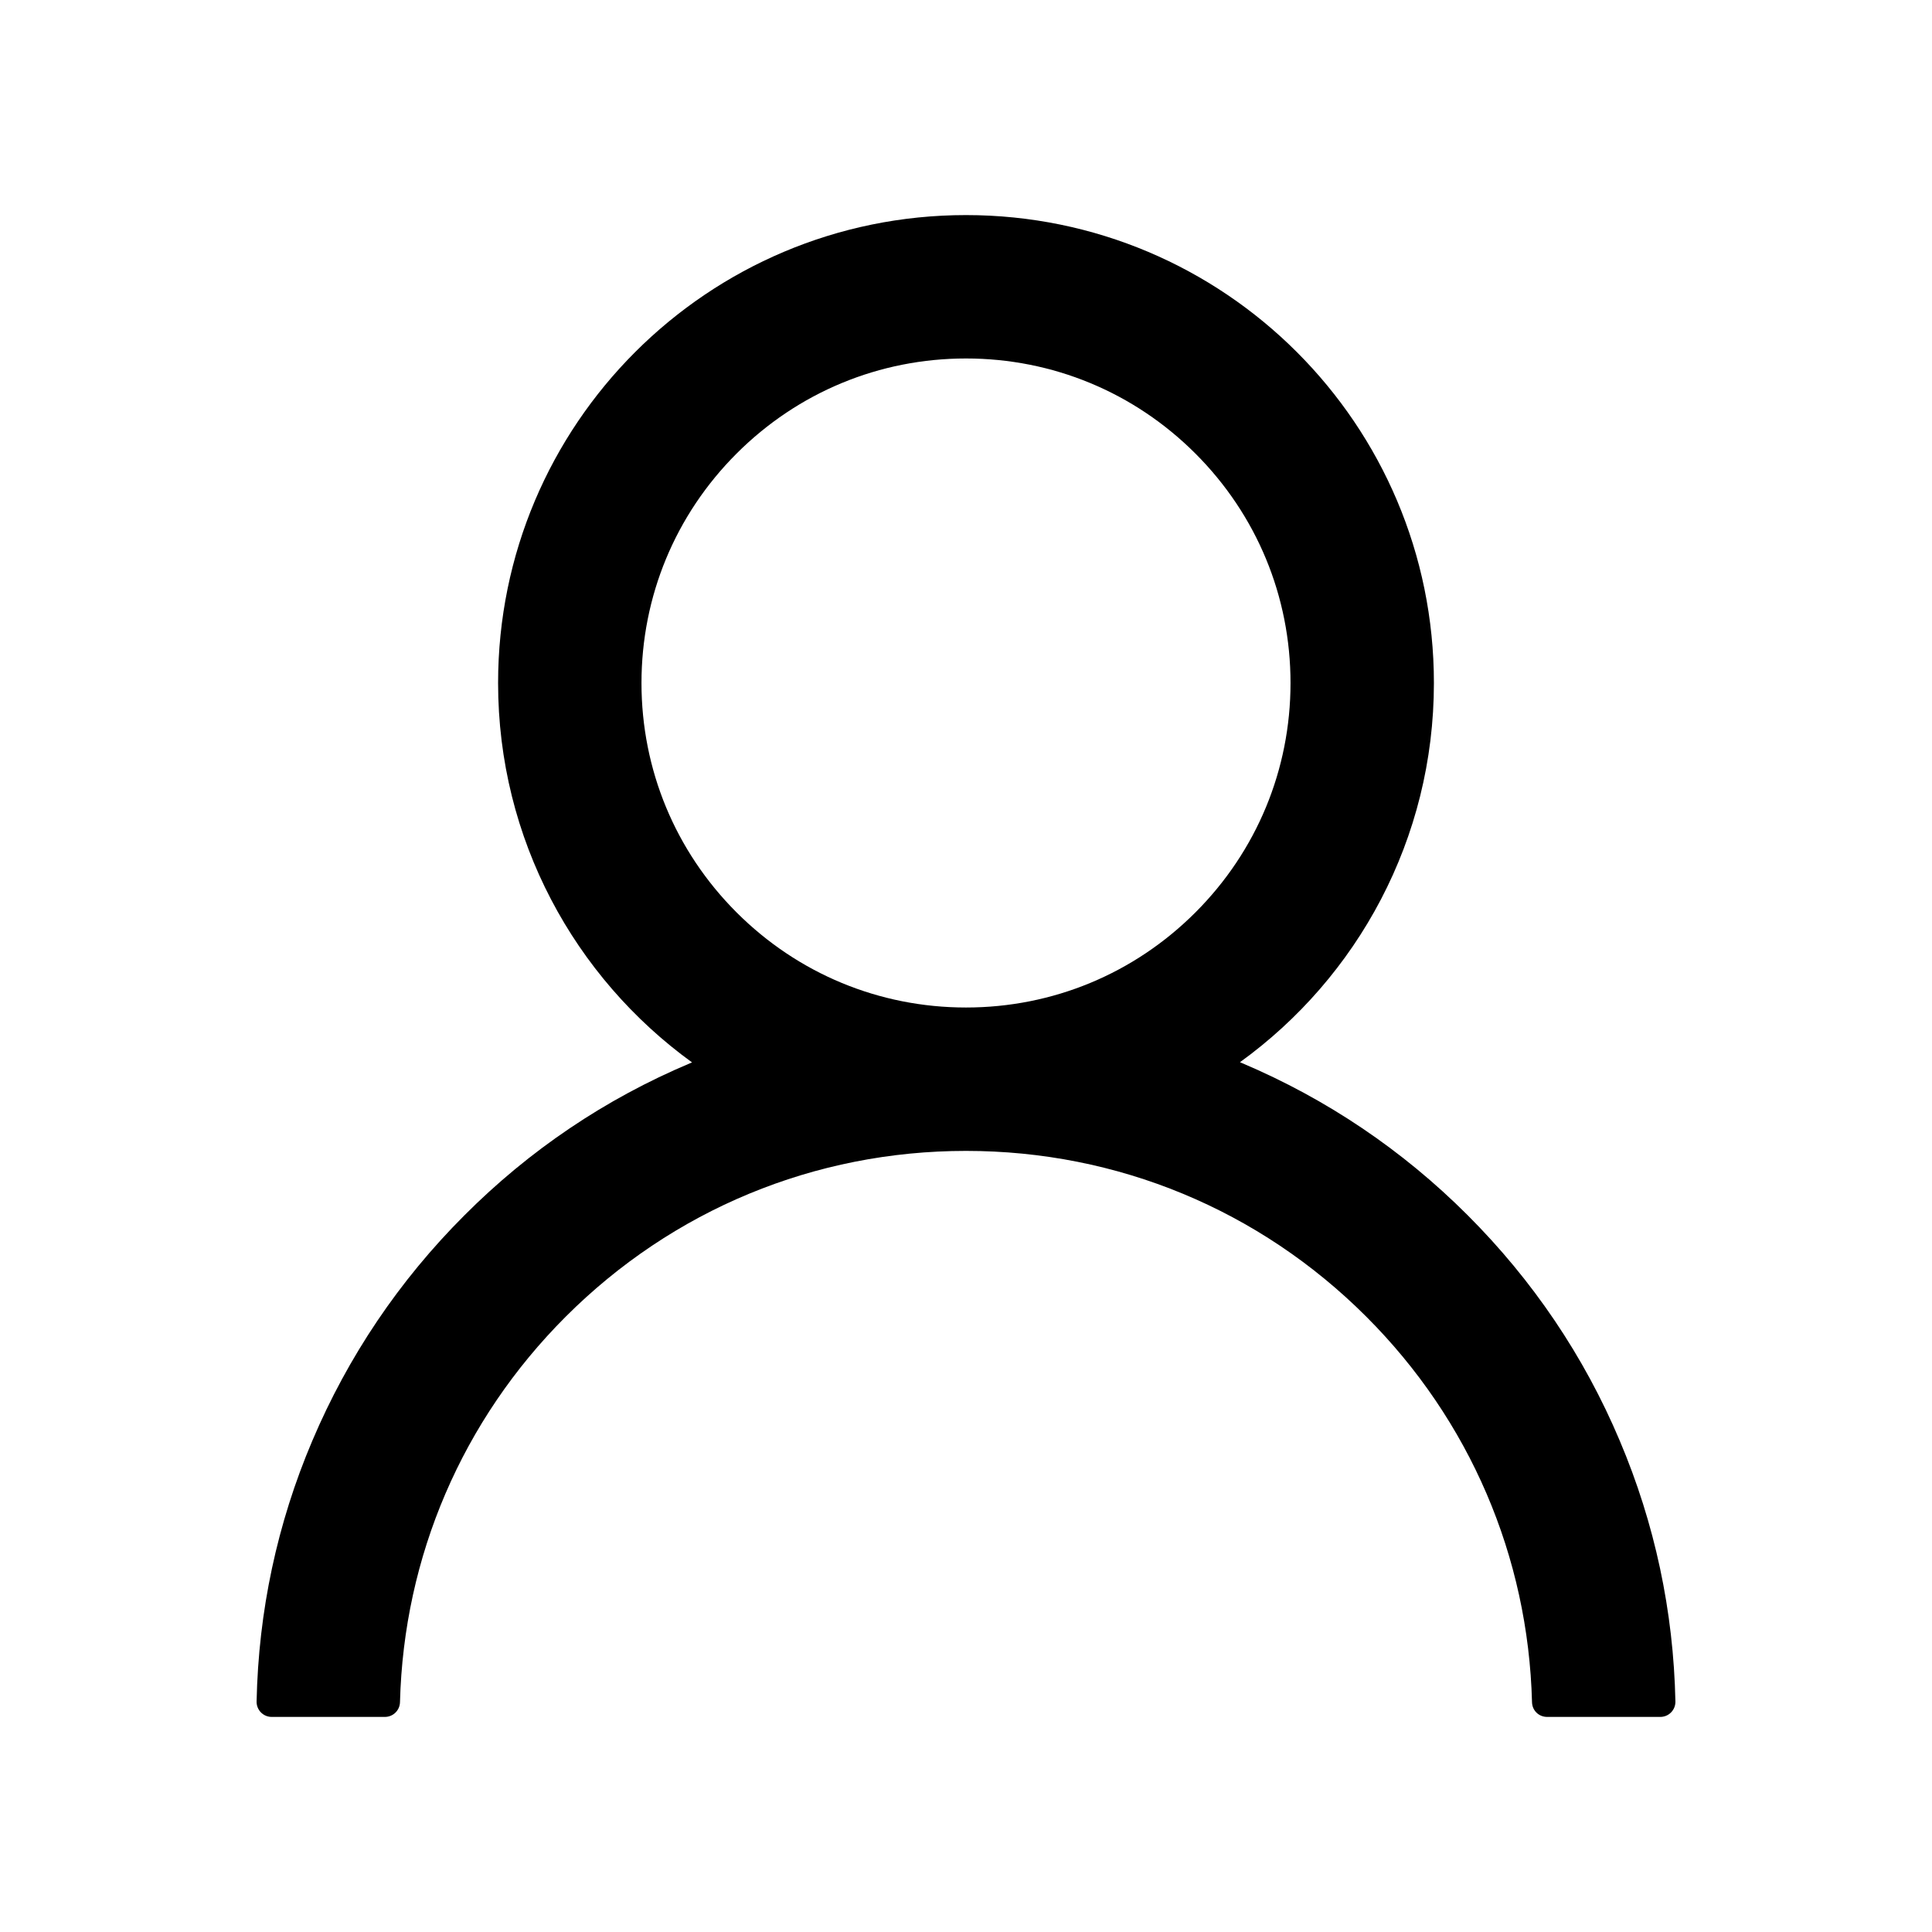
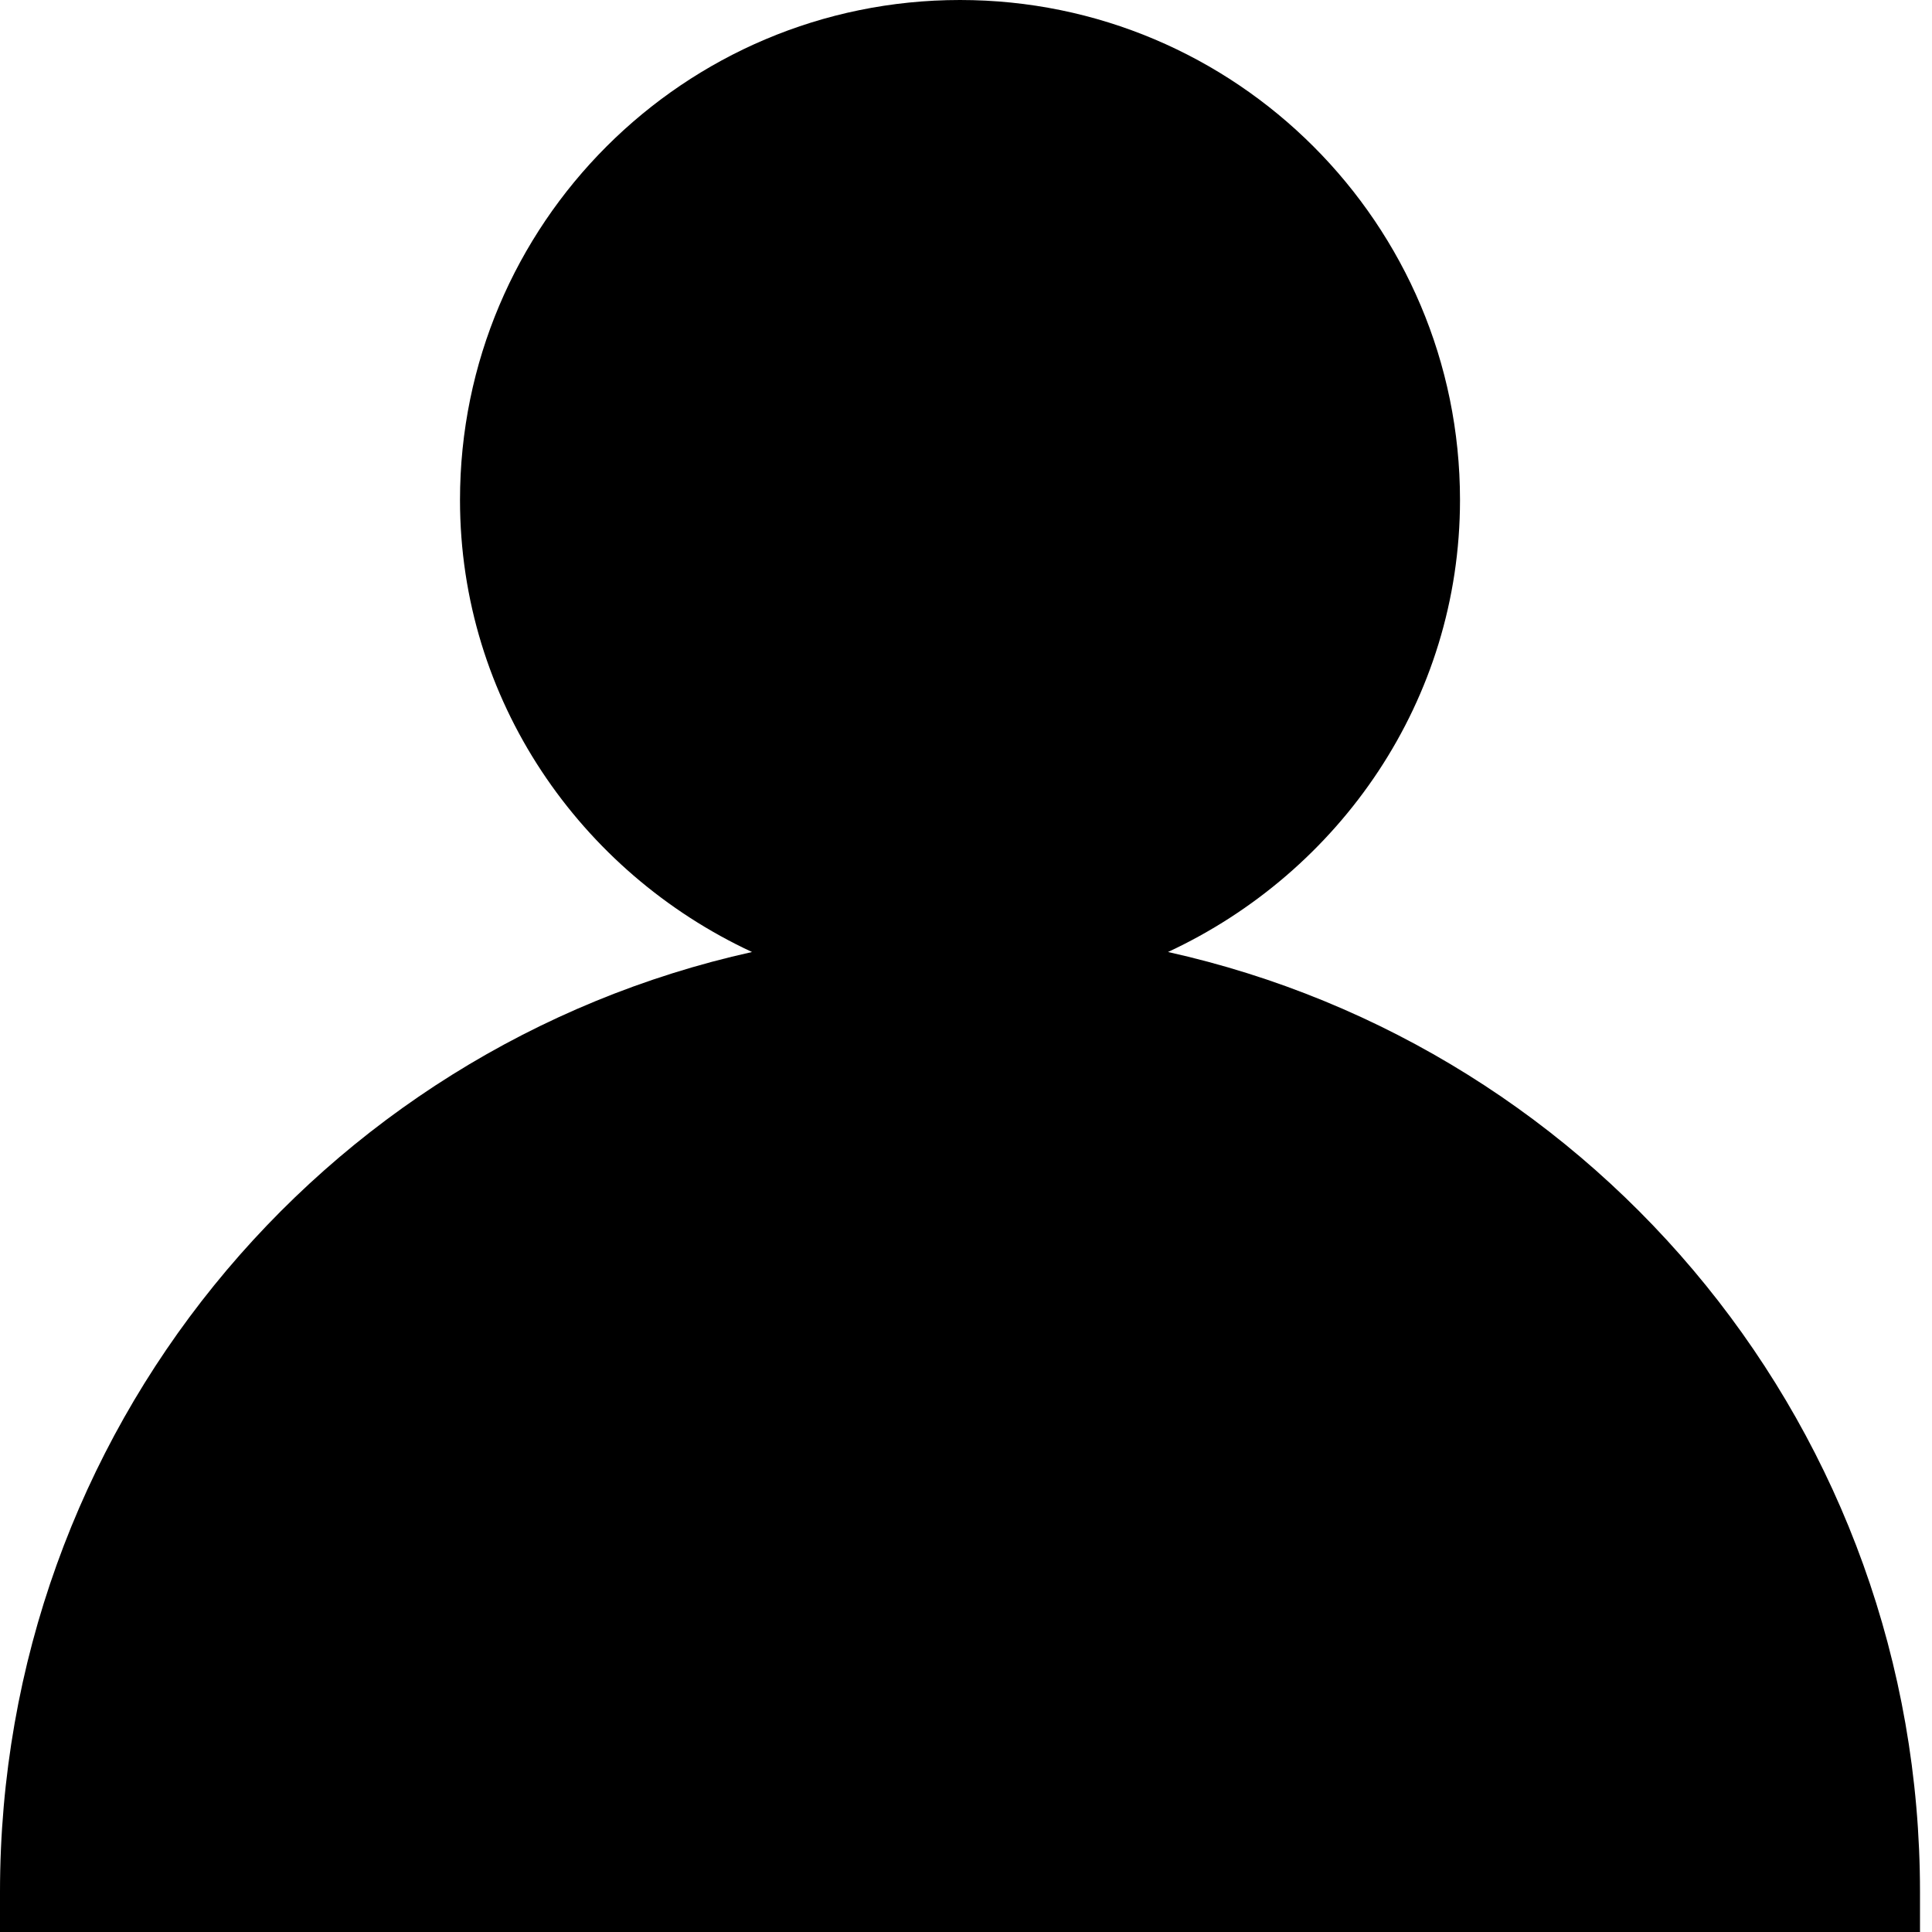
- <svg xmlns="http://www.w3.org/2000/svg" t="1579697020742" class="icon" viewBox="0 0 1024 1024" version="1.1" width="200" height="200">
+ <svg xmlns="http://www.w3.org/2000/svg" t="1578446133036" class="icon" viewBox="0 0 1024 1024" version="1.1" p-id="3391" width="200" height="200">
  <defs>
    <style type="text/css" />
  </defs>
-   <path d="M858.5 763.6c-18.9-44.8-46.1-85-80.6-119.5-34.5-34.5-74.7-61.6-119.5-80.6-0.4-0.2-0.8-0.3-1.2-0.5C719.5 518 760 444.7 760 362c0-137-111-248-248-248S264 225 264 362c0 82.7 40.5 156 102.8 201.1-0.4 0.2-0.8 0.3-1.2 0.5-44.8 18.9-85 46-119.5 80.6-34.5 34.5-61.6 74.7-80.6 119.5C146.9 807.5 137 854 136 901.8c-0.1 4.5 3.5 8.2 8 8.2h60c4.4 0 7.9-3.5 8-7.8 2-77.2 33-149.5 87.8-204.3 56.7-56.7 132-87.9 212.2-87.9s155.5 31.2 212.2 87.9C779 752.7 810 825 812 902.2c0.1 4.4 3.6 7.8 8 7.8h60c4.5 0 8.1-3.7 8-8.2-1-47.8-10.9-94.3-29.5-138.2zM512 534c-45.9 0-89.1-17.9-121.6-50.4S340 407.9 340 362c0-45.9 17.9-89.1 50.4-121.6S466.1 190 512 190s89.1 17.9 121.6 50.4S684 316.1 684 362c0 45.9-17.9 89.1-50.4 121.6S557.9 534 512 534z" p-id="7994" />
+   <path d="M619.064 504.58c91.164-42.402 154.766-133.565 154.766-239.569C773.83 118.725 655.106 0 508.82 0S243.81 118.725 243.81 265.01c0 106.004 63.602 197.168 154.766 239.569C169.607 555.462 0 758.99 0 1002.799v21.201h1017.64v-21.201c0-243.81-169.607-447.337-398.576-498.219z" p-id="3392" />
</svg>
